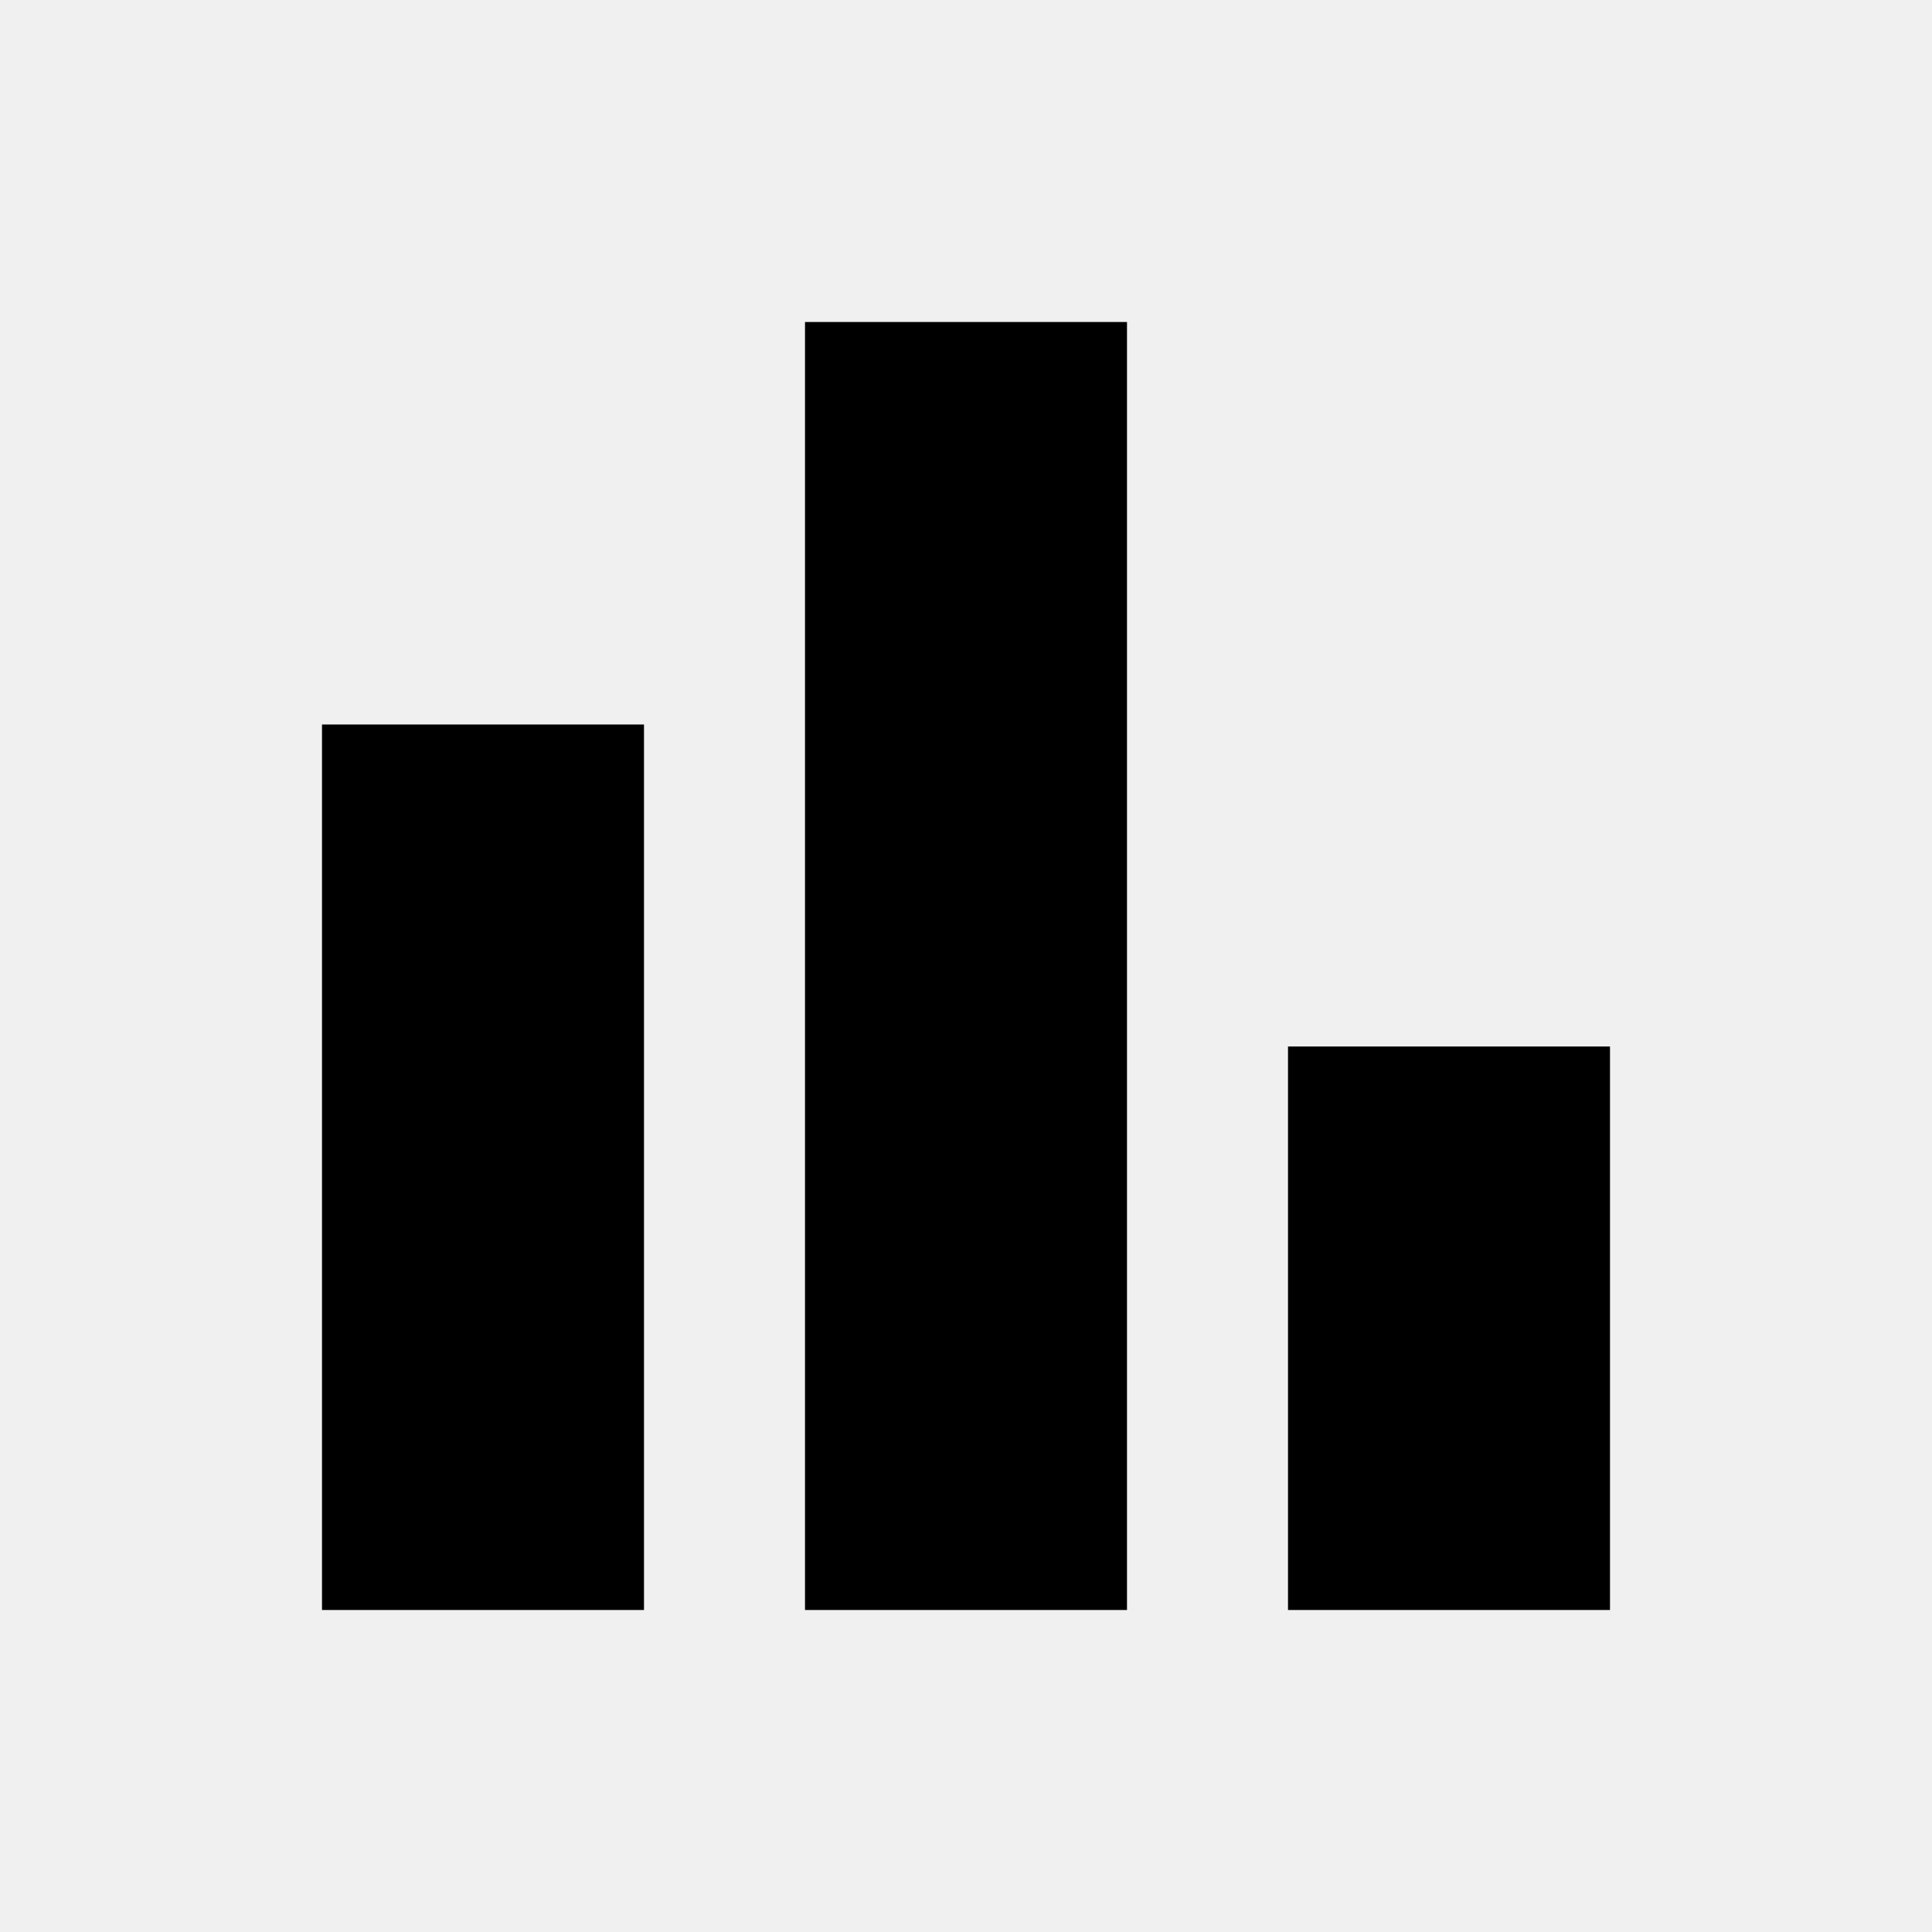
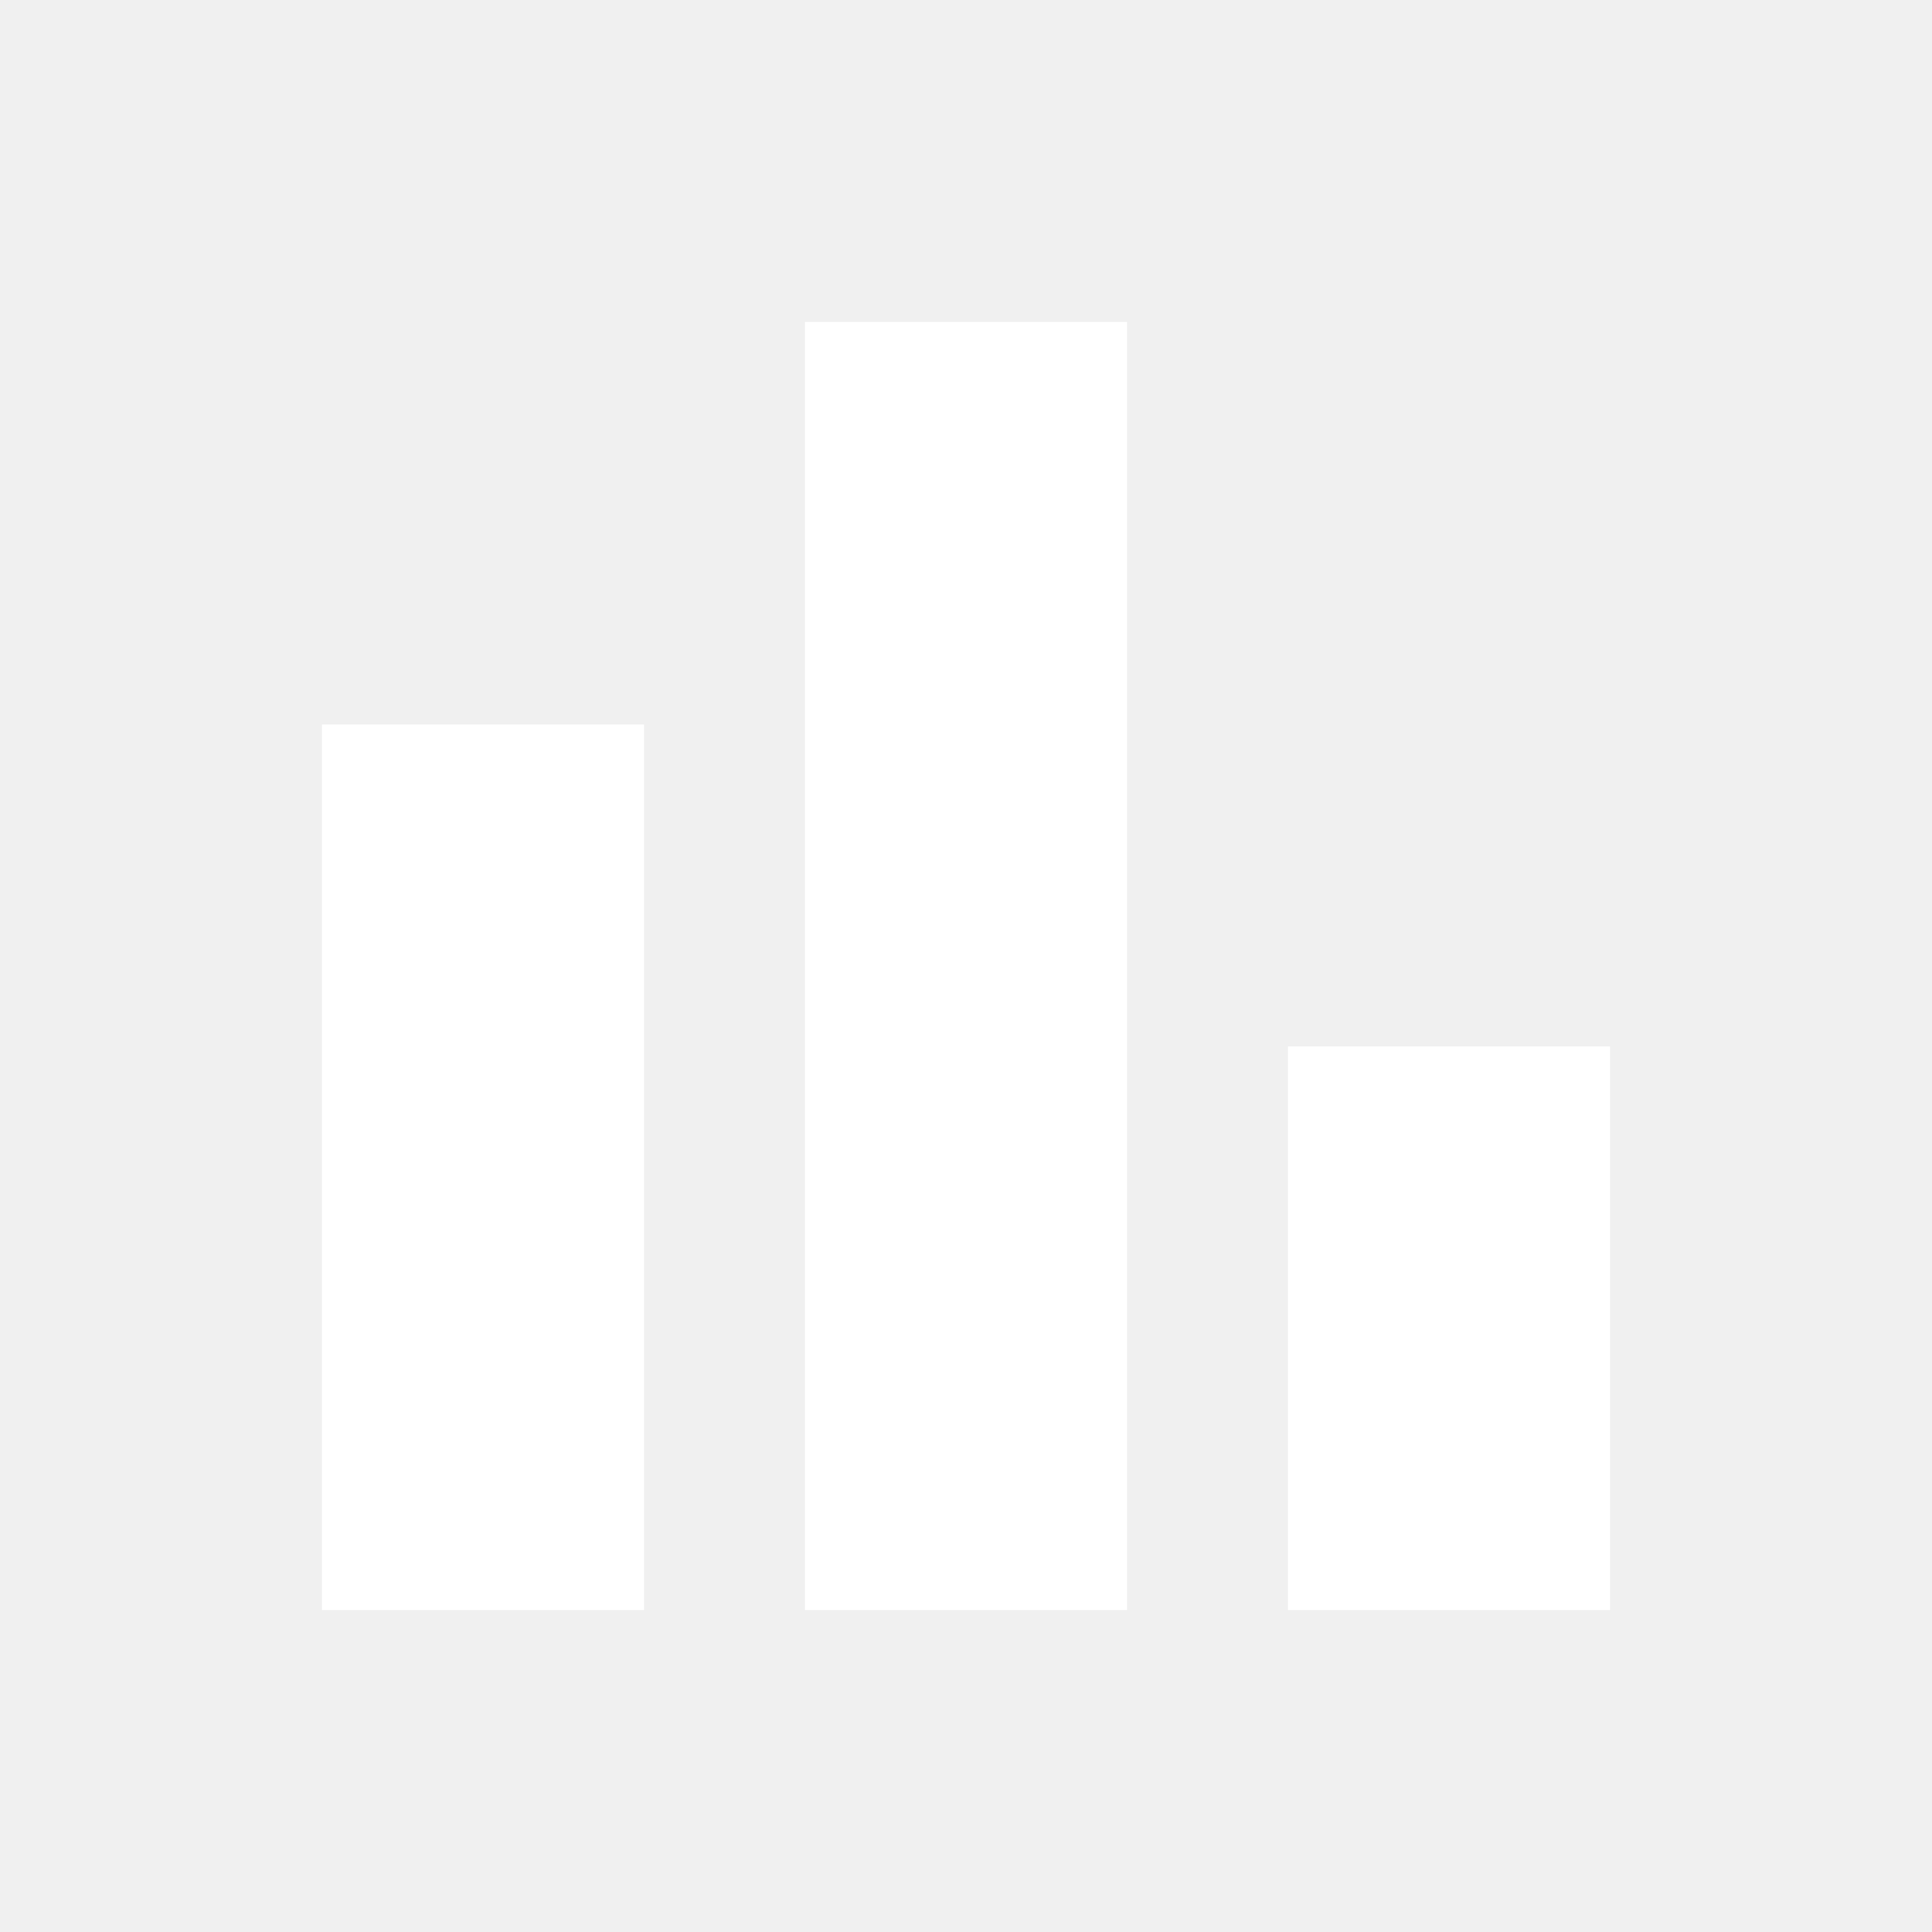
- <svg xmlns="http://www.w3.org/2000/svg" enable-background="new 0 0 24 24" height="24px" viewBox="0 0 24 24" width="24px" fill="#000000">
+ <svg xmlns="http://www.w3.org/2000/svg" enable-background="new 0 0 24 24" height="24px" viewBox="0 0 24 24" width="24px" fill="white">
  <g>
    <rect fill="none" height="24" width="24" />
  </g>
  <g>
    <g>
      <rect height="11" width="4" x="4" y="9" />
      <rect height="7" width="4" x="16" y="13" />
      <rect height="16" width="4" x="10" y="4" />
    </g>
  </g>
</svg>
